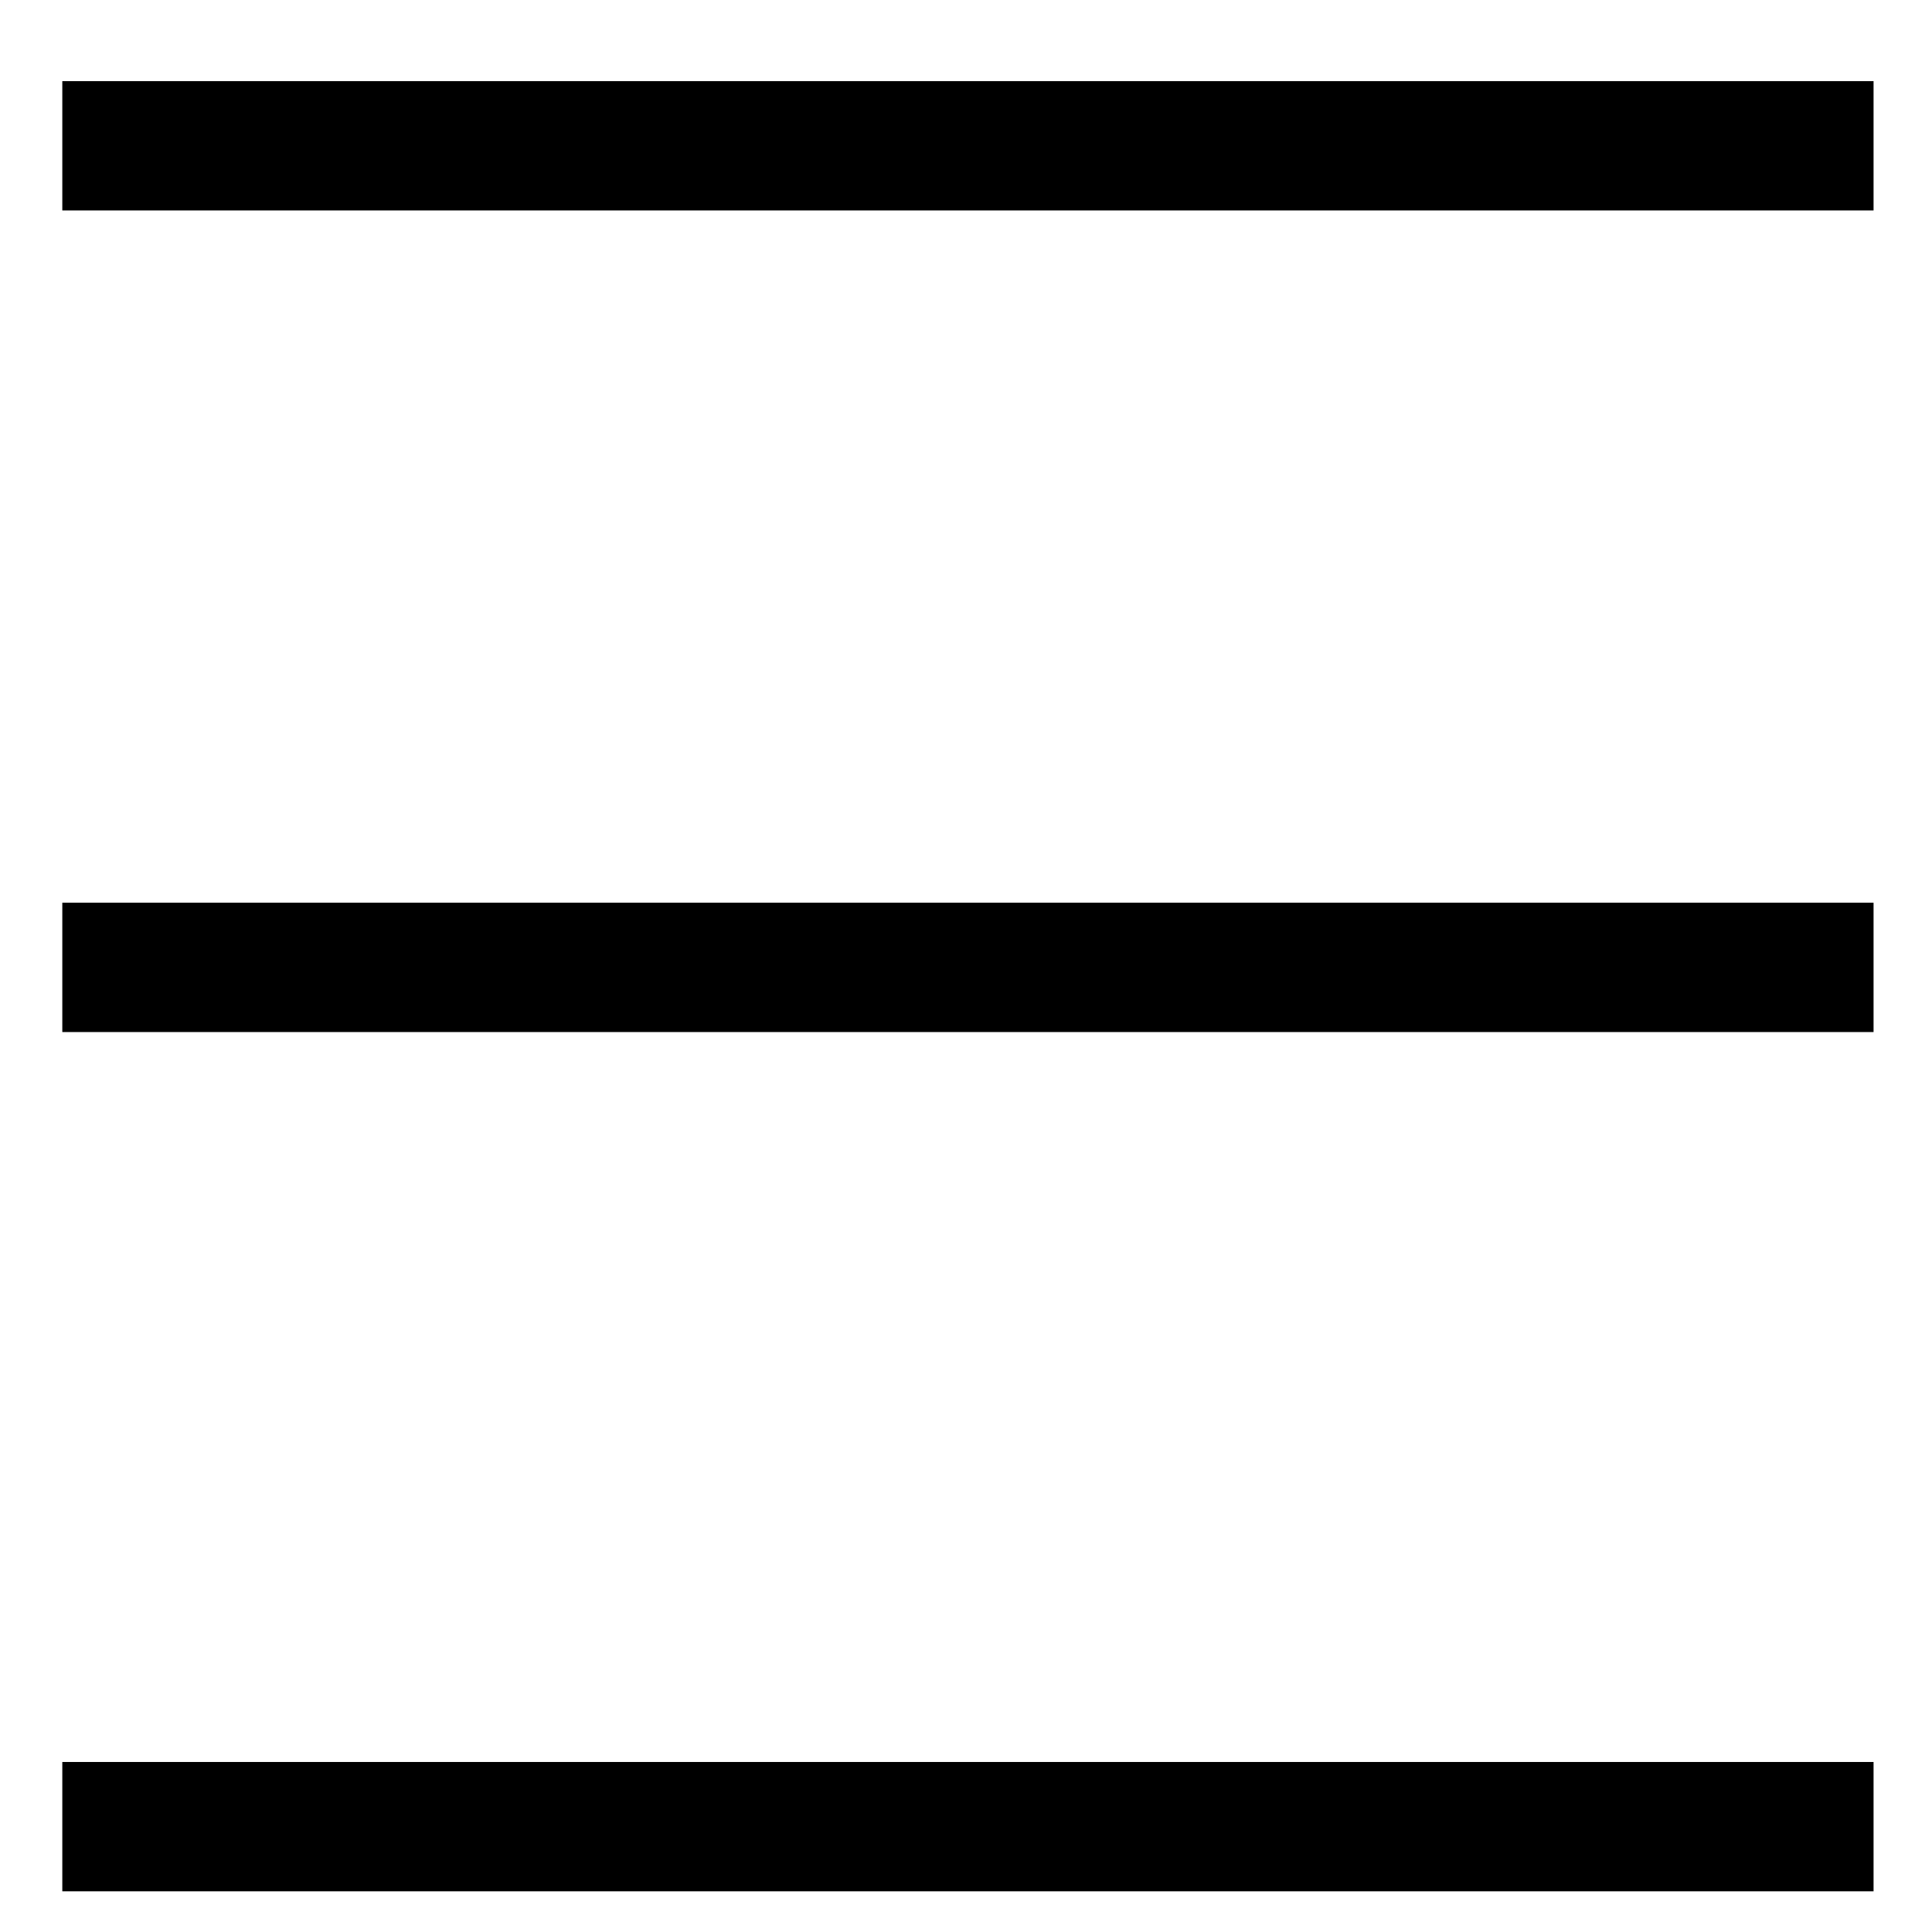
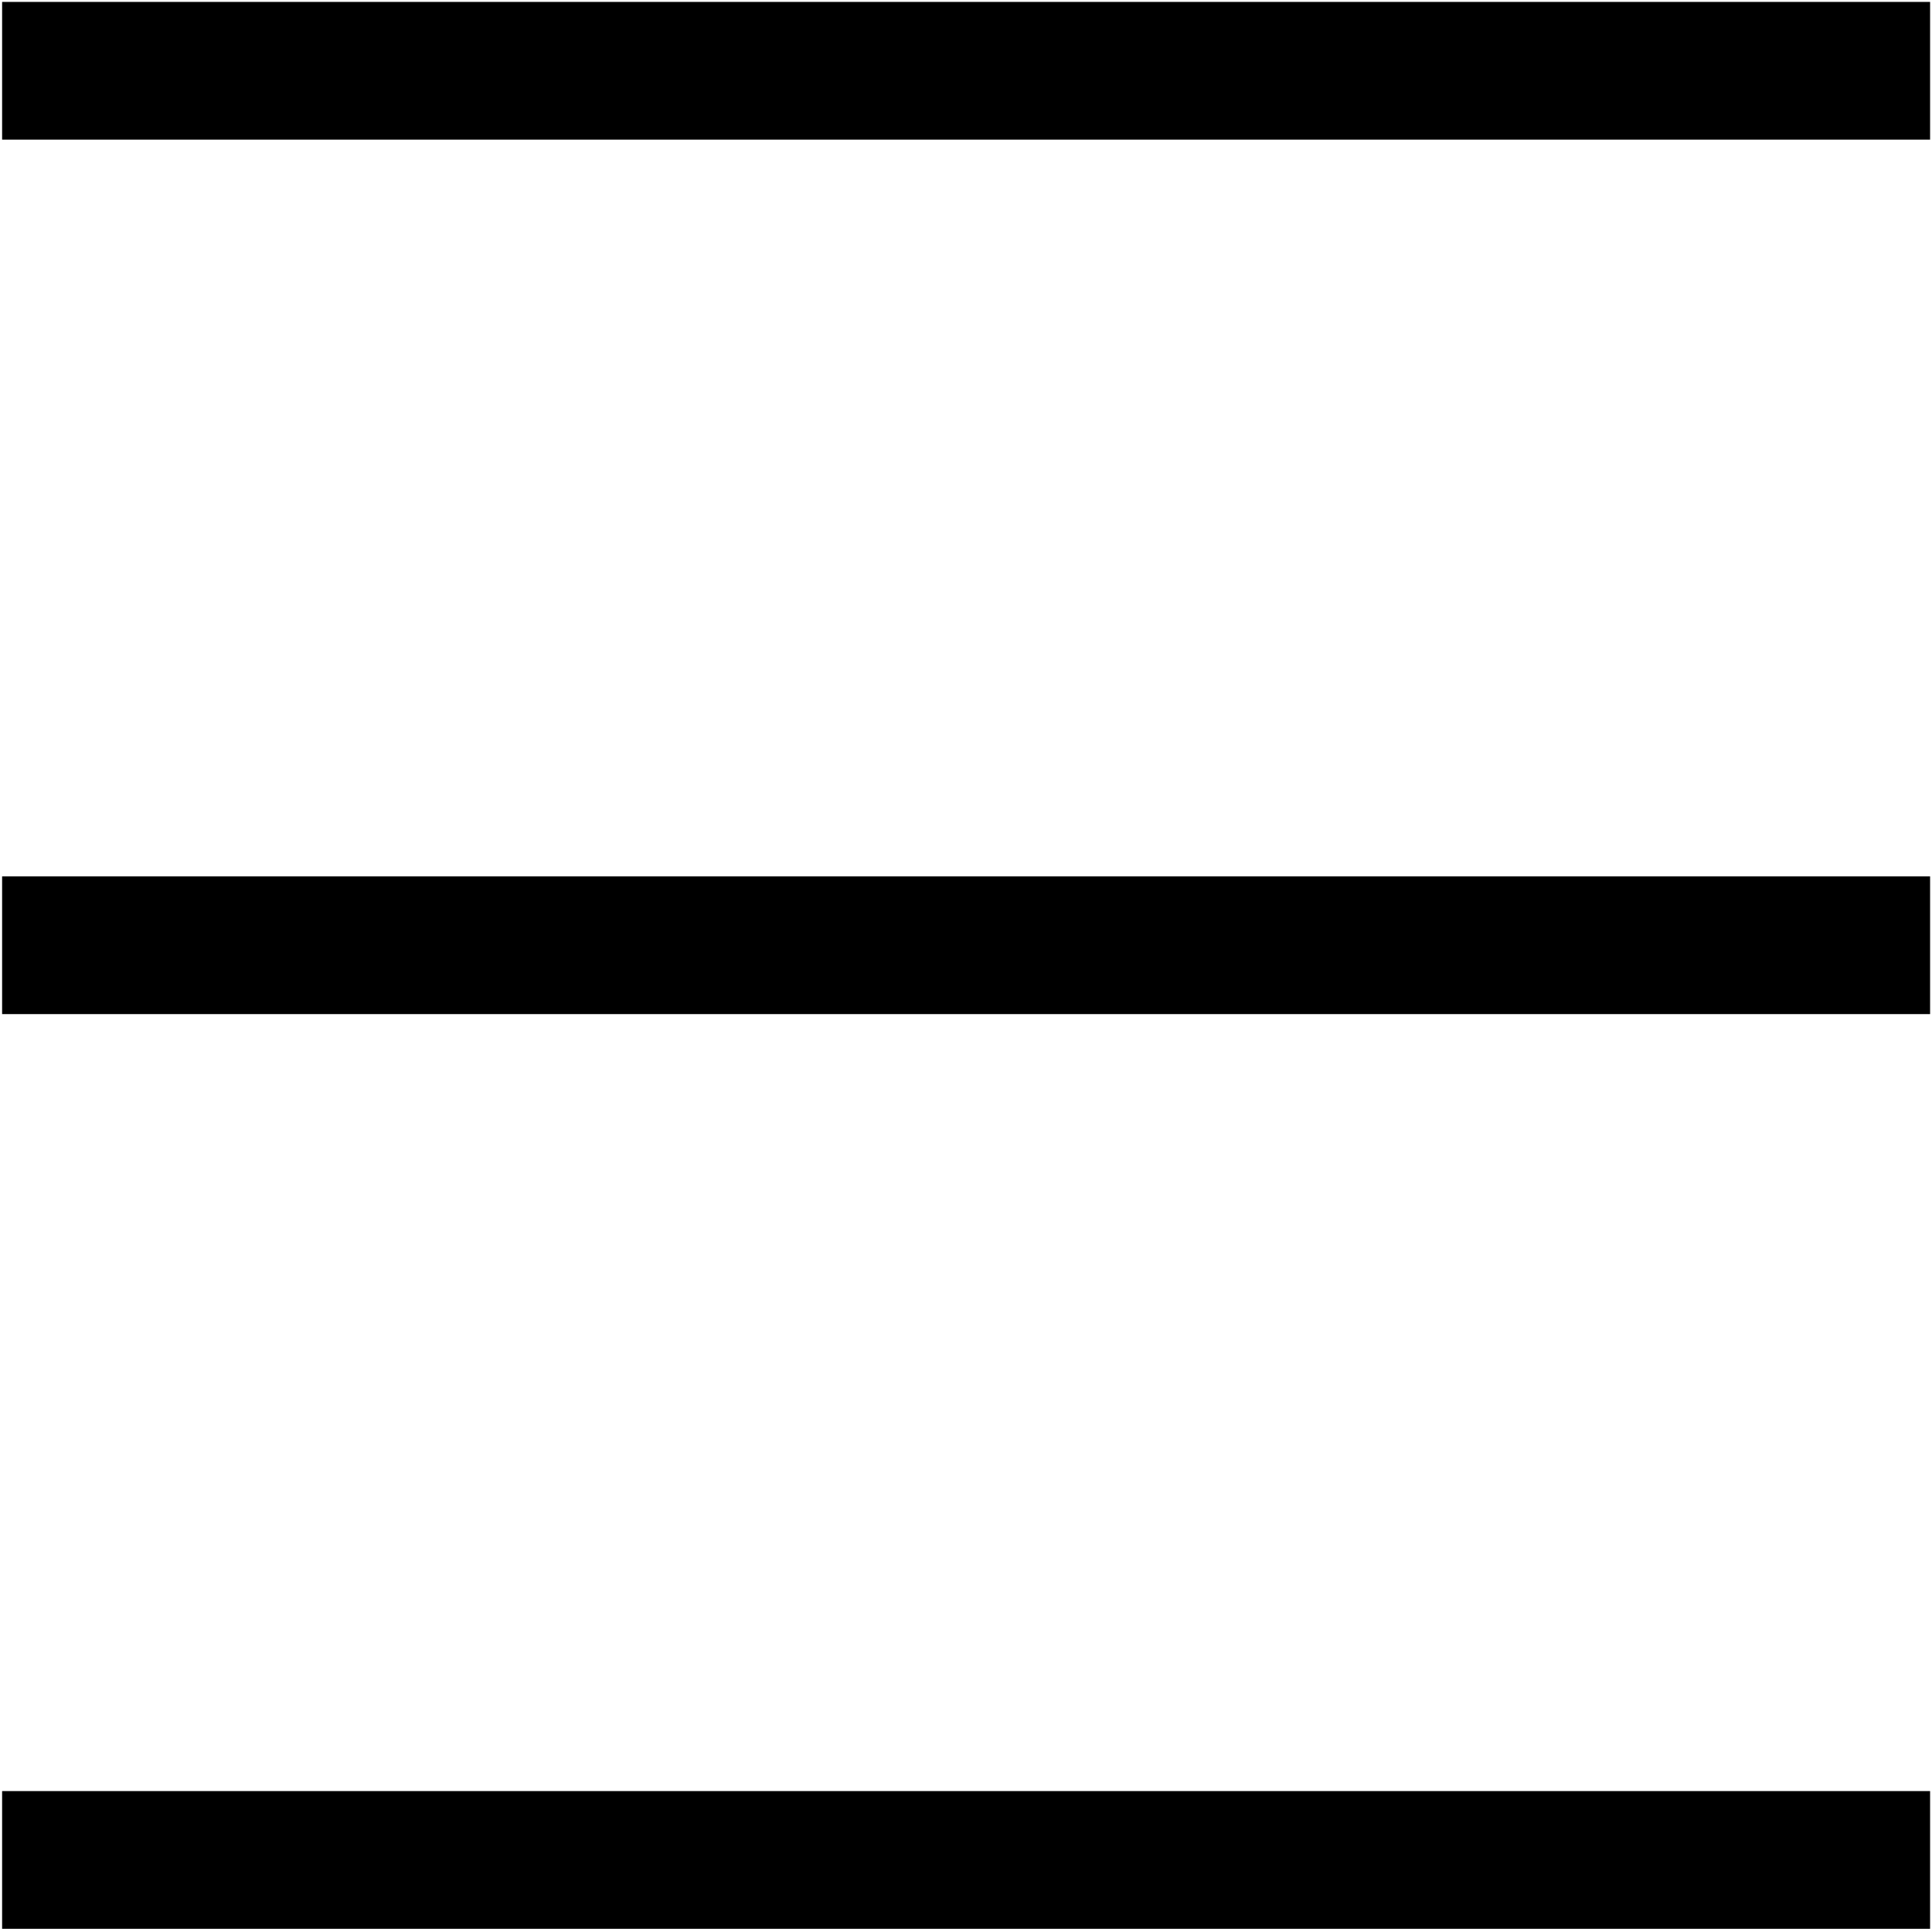
- <svg xmlns="http://www.w3.org/2000/svg" height="16" width="16" id="icon-list-view" viewBox="0 0 16 16" version="1.1" style="fill:#000000">
-   <defs id="defs3460" />
-   <path d="m 1.093,1.743 -0.577,0 0,-1.071 0.577,0 13.846,0 0.577,0 0,1.071 -0.577,0 -13.846,0 z m 0,13.92 -0.577,0 0,-1.071 0.577,0 13.846,0 0.577,0 0,1.071 -0.577,0 -5.734,0 -8.113,0 z m 0,-7.116 -0.577,0 0,-1.071 0.577,0 13.846,0 0.577,0 0,1.071 -0.577,0 -13.846,0 z" id="path3456" />
+ <svg xmlns="http://www.w3.org/2000/svg" width="481px" height="481px" viewBox="0 0 481 481" version="1.1">
+   <defs />
+   <g id="Page-1" stroke="none" stroke-width="1" fill="none" fill-rule="evenodd">
+     <g id="list-view" fill-rule="nonzero" fill="#000000">
+       <path d="M0.525,34.763 L0.525,0.477 L18.987,0.477 L462.064,0.477 L480.525,0.477 L480.525,34.763 L462.064,34.763 L18.987,34.763 L0.525,34.763 Z M0.525,480.203 L0.525,445.917 L18.987,445.917 L462.064,445.917 L480.525,445.917 L480.525,480.203 L462.064,480.203 L278.588,480.203 L18.987,480.203 L0.525,480.203 Z M0.525,252.477 L0.525,218.191 L18.987,218.191 L462.064,218.191 L480.525,218.191 L480.525,252.477 L462.064,252.477 L18.987,252.477 L0.525,252.477 Z" id="path3456" />
+     </g>
+   </g>
</svg>
